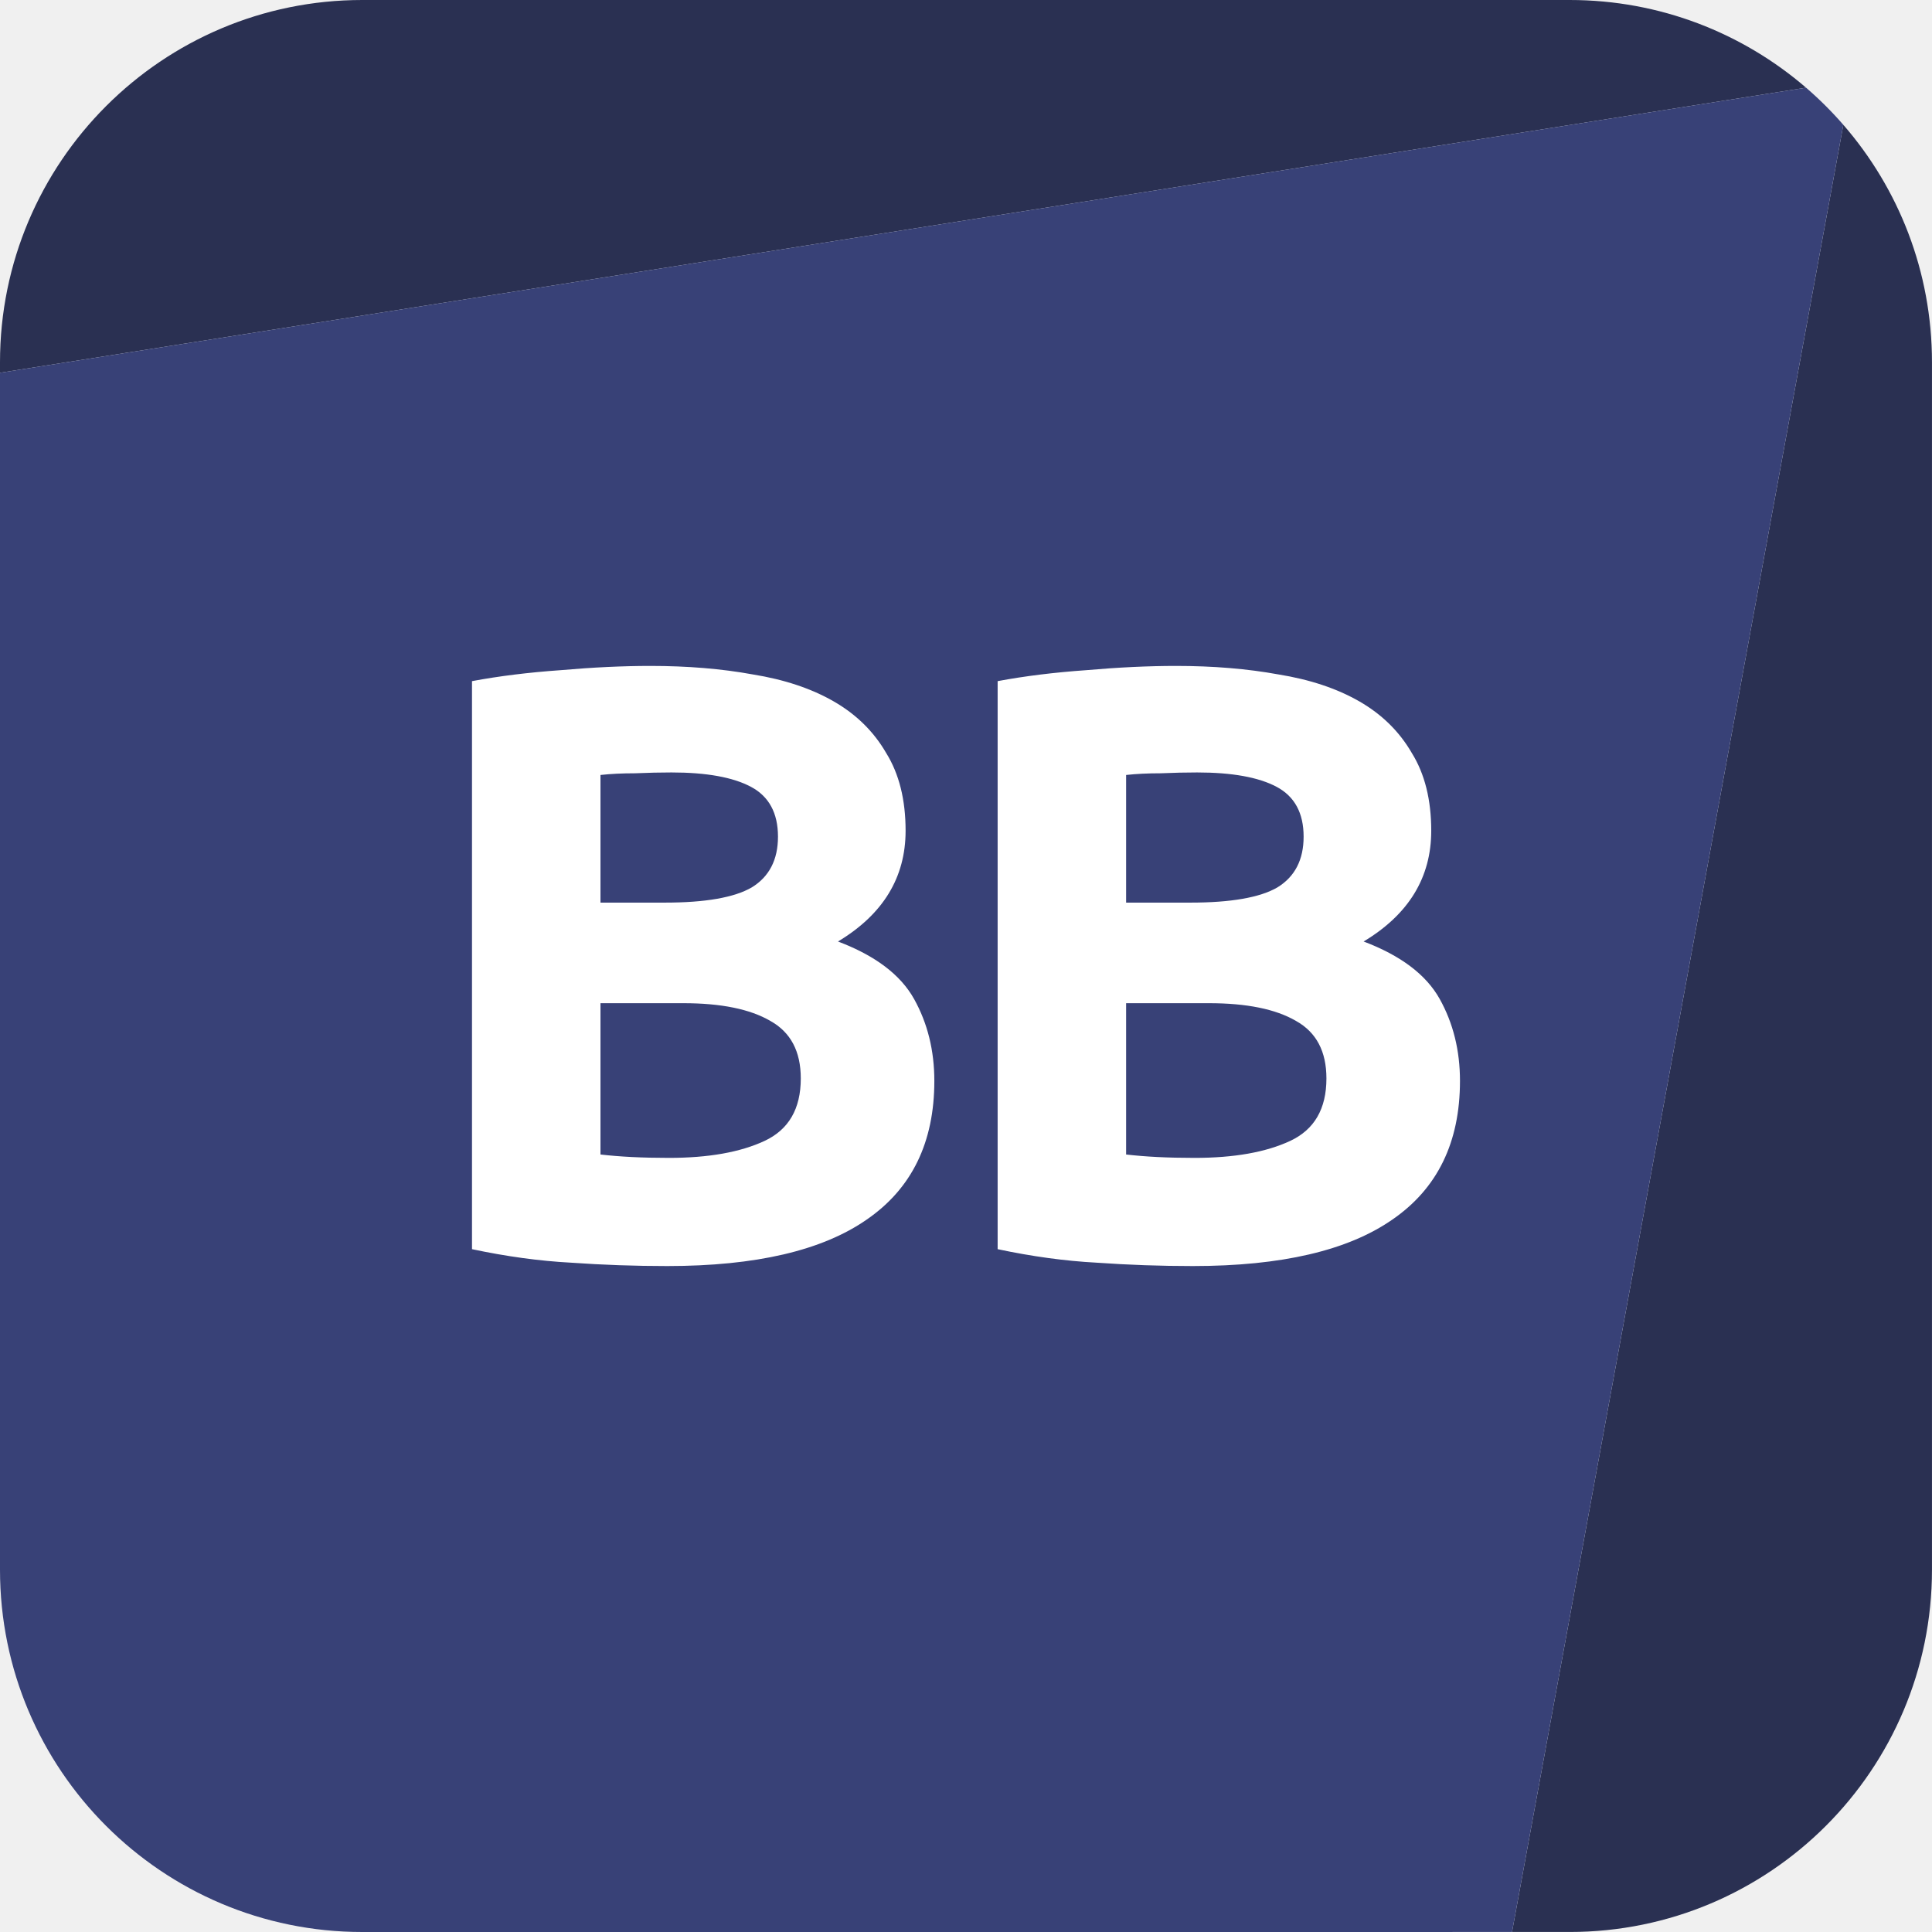
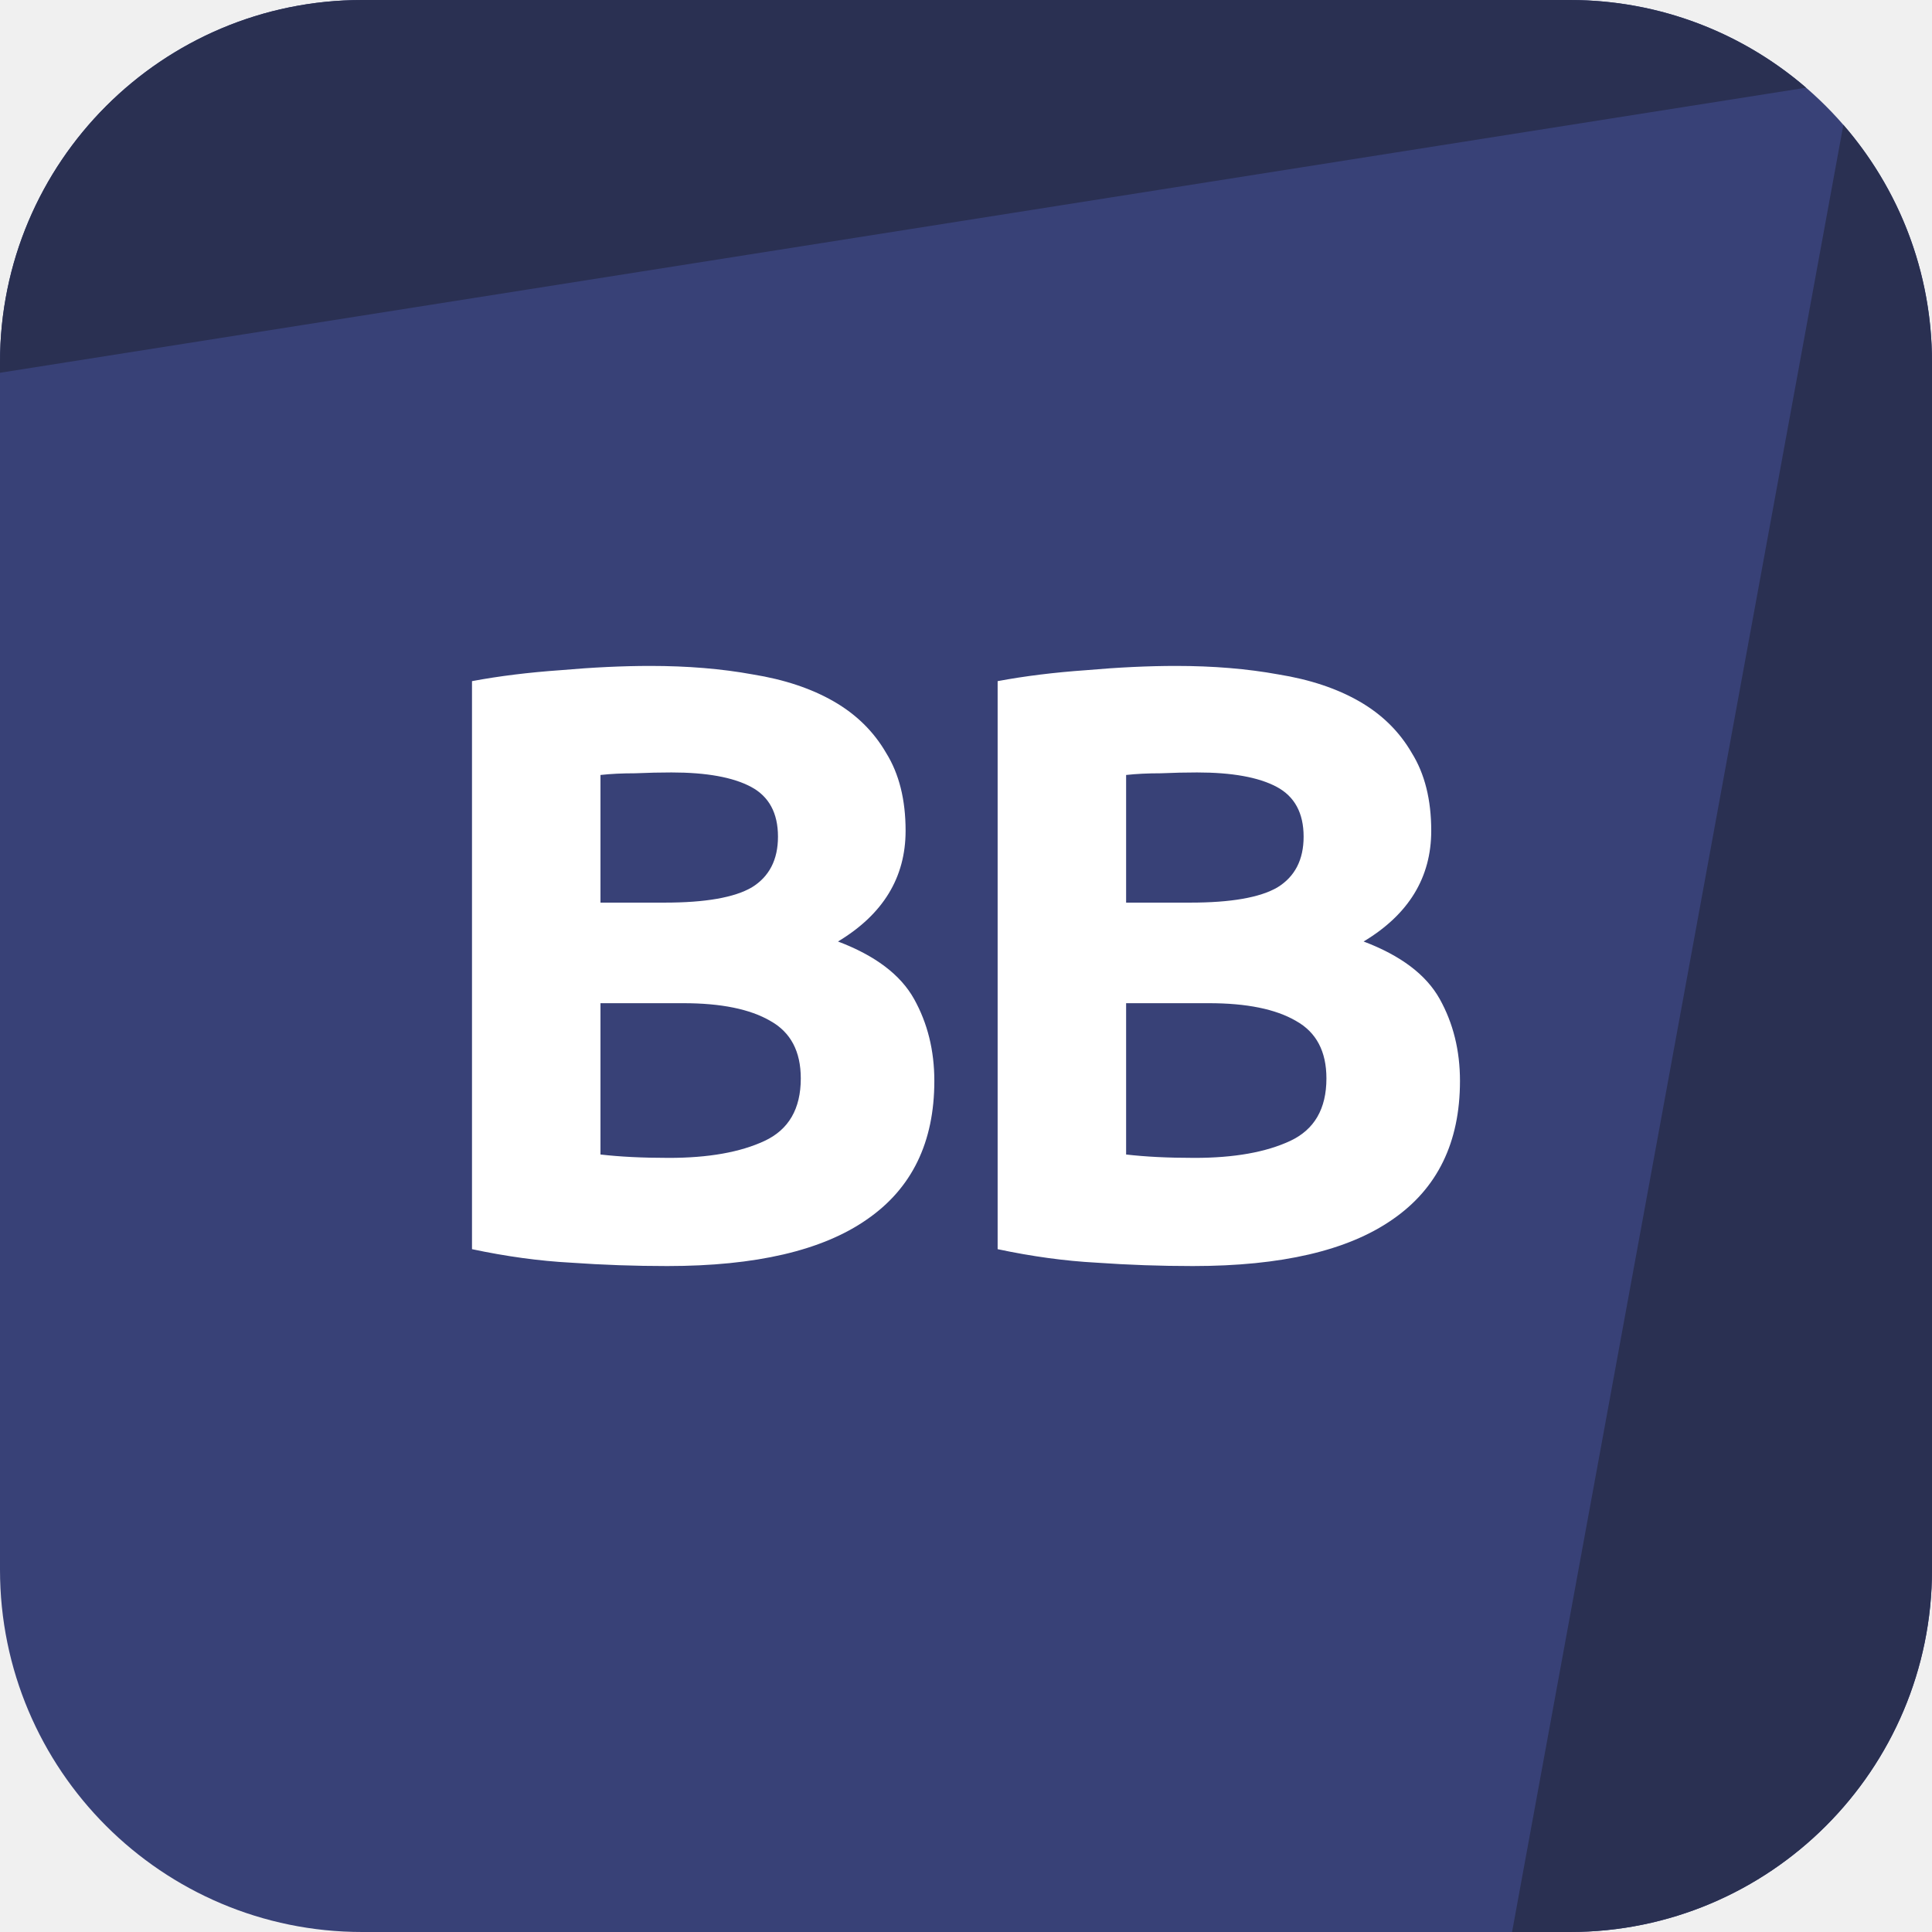
<svg xmlns="http://www.w3.org/2000/svg" width="72" height="72" viewBox="0 0 72 72" fill="none">
  <g id="logo / partners product / binary bot / brand-light / logo horizontal">
    <g id="logo">
-       <path d="M13.5 0C6.044 0 0 6.044 0 13.5V13.892L67.307 3.268C64.942 1.232 61.865 0 58.499 0H13.5Z" fill="#2A3052" />
-       <path d="M68.696 4.652L56.349 71.999H58.499C65.955 71.999 71.999 65.955 71.999 58.499V13.5C71.999 10.115 70.754 7.022 68.696 4.652Z" fill="#2A3052" />
-       <path fill-rule="evenodd" clip-rule="evenodd" d="M56.349 71.999L13.5 72C6.044 72 0 65.956 0 58.5V13.892L67.307 3.268C67.802 3.696 68.267 4.158 68.696 4.652L56.349 71.999Z" fill="#384177" />
+       <path d="M0 13.5C0 6.044 6.044 0 13.5 0H58.5C65.956 0 72 6.044 72 13.5V58.5C72 65.956 65.956 72 58.5 72H13.5C6.044 72 0 65.956 0 58.5V13.5Z" fill="#384177" />
+       <path d="M13.5 0C6.044 0 0 6.044 0 13.5V13.892L67.308 3.268C64.943 1.232 61.865 0 58.5 0H13.5Z" fill="#2A3052" />
+       <path d="M68.697 4.652L56.35 72L58.5 72C65.956 72 72 65.956 72 58.5V13.5C72 10.116 70.754 7.022 68.697 4.652Z" fill="#2A3052" />
      <path d="M24.866 47.182C23.669 47.182 22.472 47.141 21.275 47.056C20.099 46.993 18.871 46.825 17.59 46.553V25.384C18.598 25.195 19.7 25.059 20.897 24.975C22.094 24.87 23.207 24.817 24.236 24.817C25.622 24.817 26.893 24.922 28.048 25.133C29.224 25.322 30.232 25.657 31.072 26.14C31.912 26.623 32.563 27.264 33.025 28.062C33.508 28.839 33.749 29.805 33.749 30.96C33.749 32.703 32.909 34.078 31.229 35.087C32.615 35.611 33.56 36.325 34.064 37.228C34.568 38.132 34.82 39.15 34.82 40.284C34.82 42.573 33.98 44.295 32.3 45.45C30.641 46.605 28.163 47.182 24.866 47.182ZM22.378 37.386V43.025C22.735 43.066 23.123 43.098 23.543 43.119C23.963 43.14 24.425 43.151 24.929 43.151C26.399 43.151 27.586 42.941 28.489 42.52C29.392 42.1 29.843 41.324 29.843 40.19C29.843 39.181 29.465 38.468 28.709 38.047C27.953 37.606 26.872 37.386 25.465 37.386H22.378ZM22.378 33.638H24.772C26.284 33.638 27.365 33.449 28.016 33.071C28.667 32.672 28.993 32.041 28.993 31.18C28.993 30.299 28.657 29.679 27.985 29.322C27.313 28.965 26.326 28.787 25.024 28.787C24.604 28.787 24.152 28.797 23.669 28.818C23.186 28.818 22.756 28.839 22.378 28.881V33.638Z" fill="white" />
      <path d="M44.455 47.182C43.258 47.182 42.061 47.141 40.864 47.056C39.688 46.993 38.46 46.825 37.179 46.553V25.384C38.187 25.195 39.289 25.059 40.486 24.975C41.683 24.87 42.796 24.817 43.825 24.817C45.211 24.817 46.482 24.922 47.637 25.133C48.813 25.322 49.821 25.657 50.661 26.14C51.501 26.623 52.152 27.264 52.614 28.062C53.097 28.839 53.338 29.805 53.338 30.96C53.338 32.703 52.498 34.078 50.818 35.087C52.204 35.611 53.149 36.325 53.653 37.228C54.157 38.132 54.409 39.15 54.409 40.284C54.409 42.573 53.569 44.295 51.889 45.45C50.23 46.605 47.752 47.182 44.455 47.182ZM41.967 37.386V43.025C42.324 43.066 42.712 43.098 43.132 43.119C43.552 43.14 44.014 43.151 44.518 43.151C45.988 43.151 47.175 42.941 48.078 42.52C48.981 42.1 49.432 41.324 49.432 40.19C49.432 39.181 49.054 38.468 48.298 38.047C47.542 37.606 46.461 37.386 45.054 37.386H41.967ZM41.967 33.638H44.361C45.873 33.638 46.954 33.449 47.605 33.071C48.256 32.672 48.582 32.041 48.582 31.18C48.582 30.299 48.246 29.679 47.574 29.322C46.902 28.965 45.915 28.787 44.613 28.787C44.193 28.787 43.741 28.797 43.258 28.818C42.775 28.818 42.345 28.839 41.967 28.881V33.638Z" fill="white" />
    </g>
  </g>
</svg>
